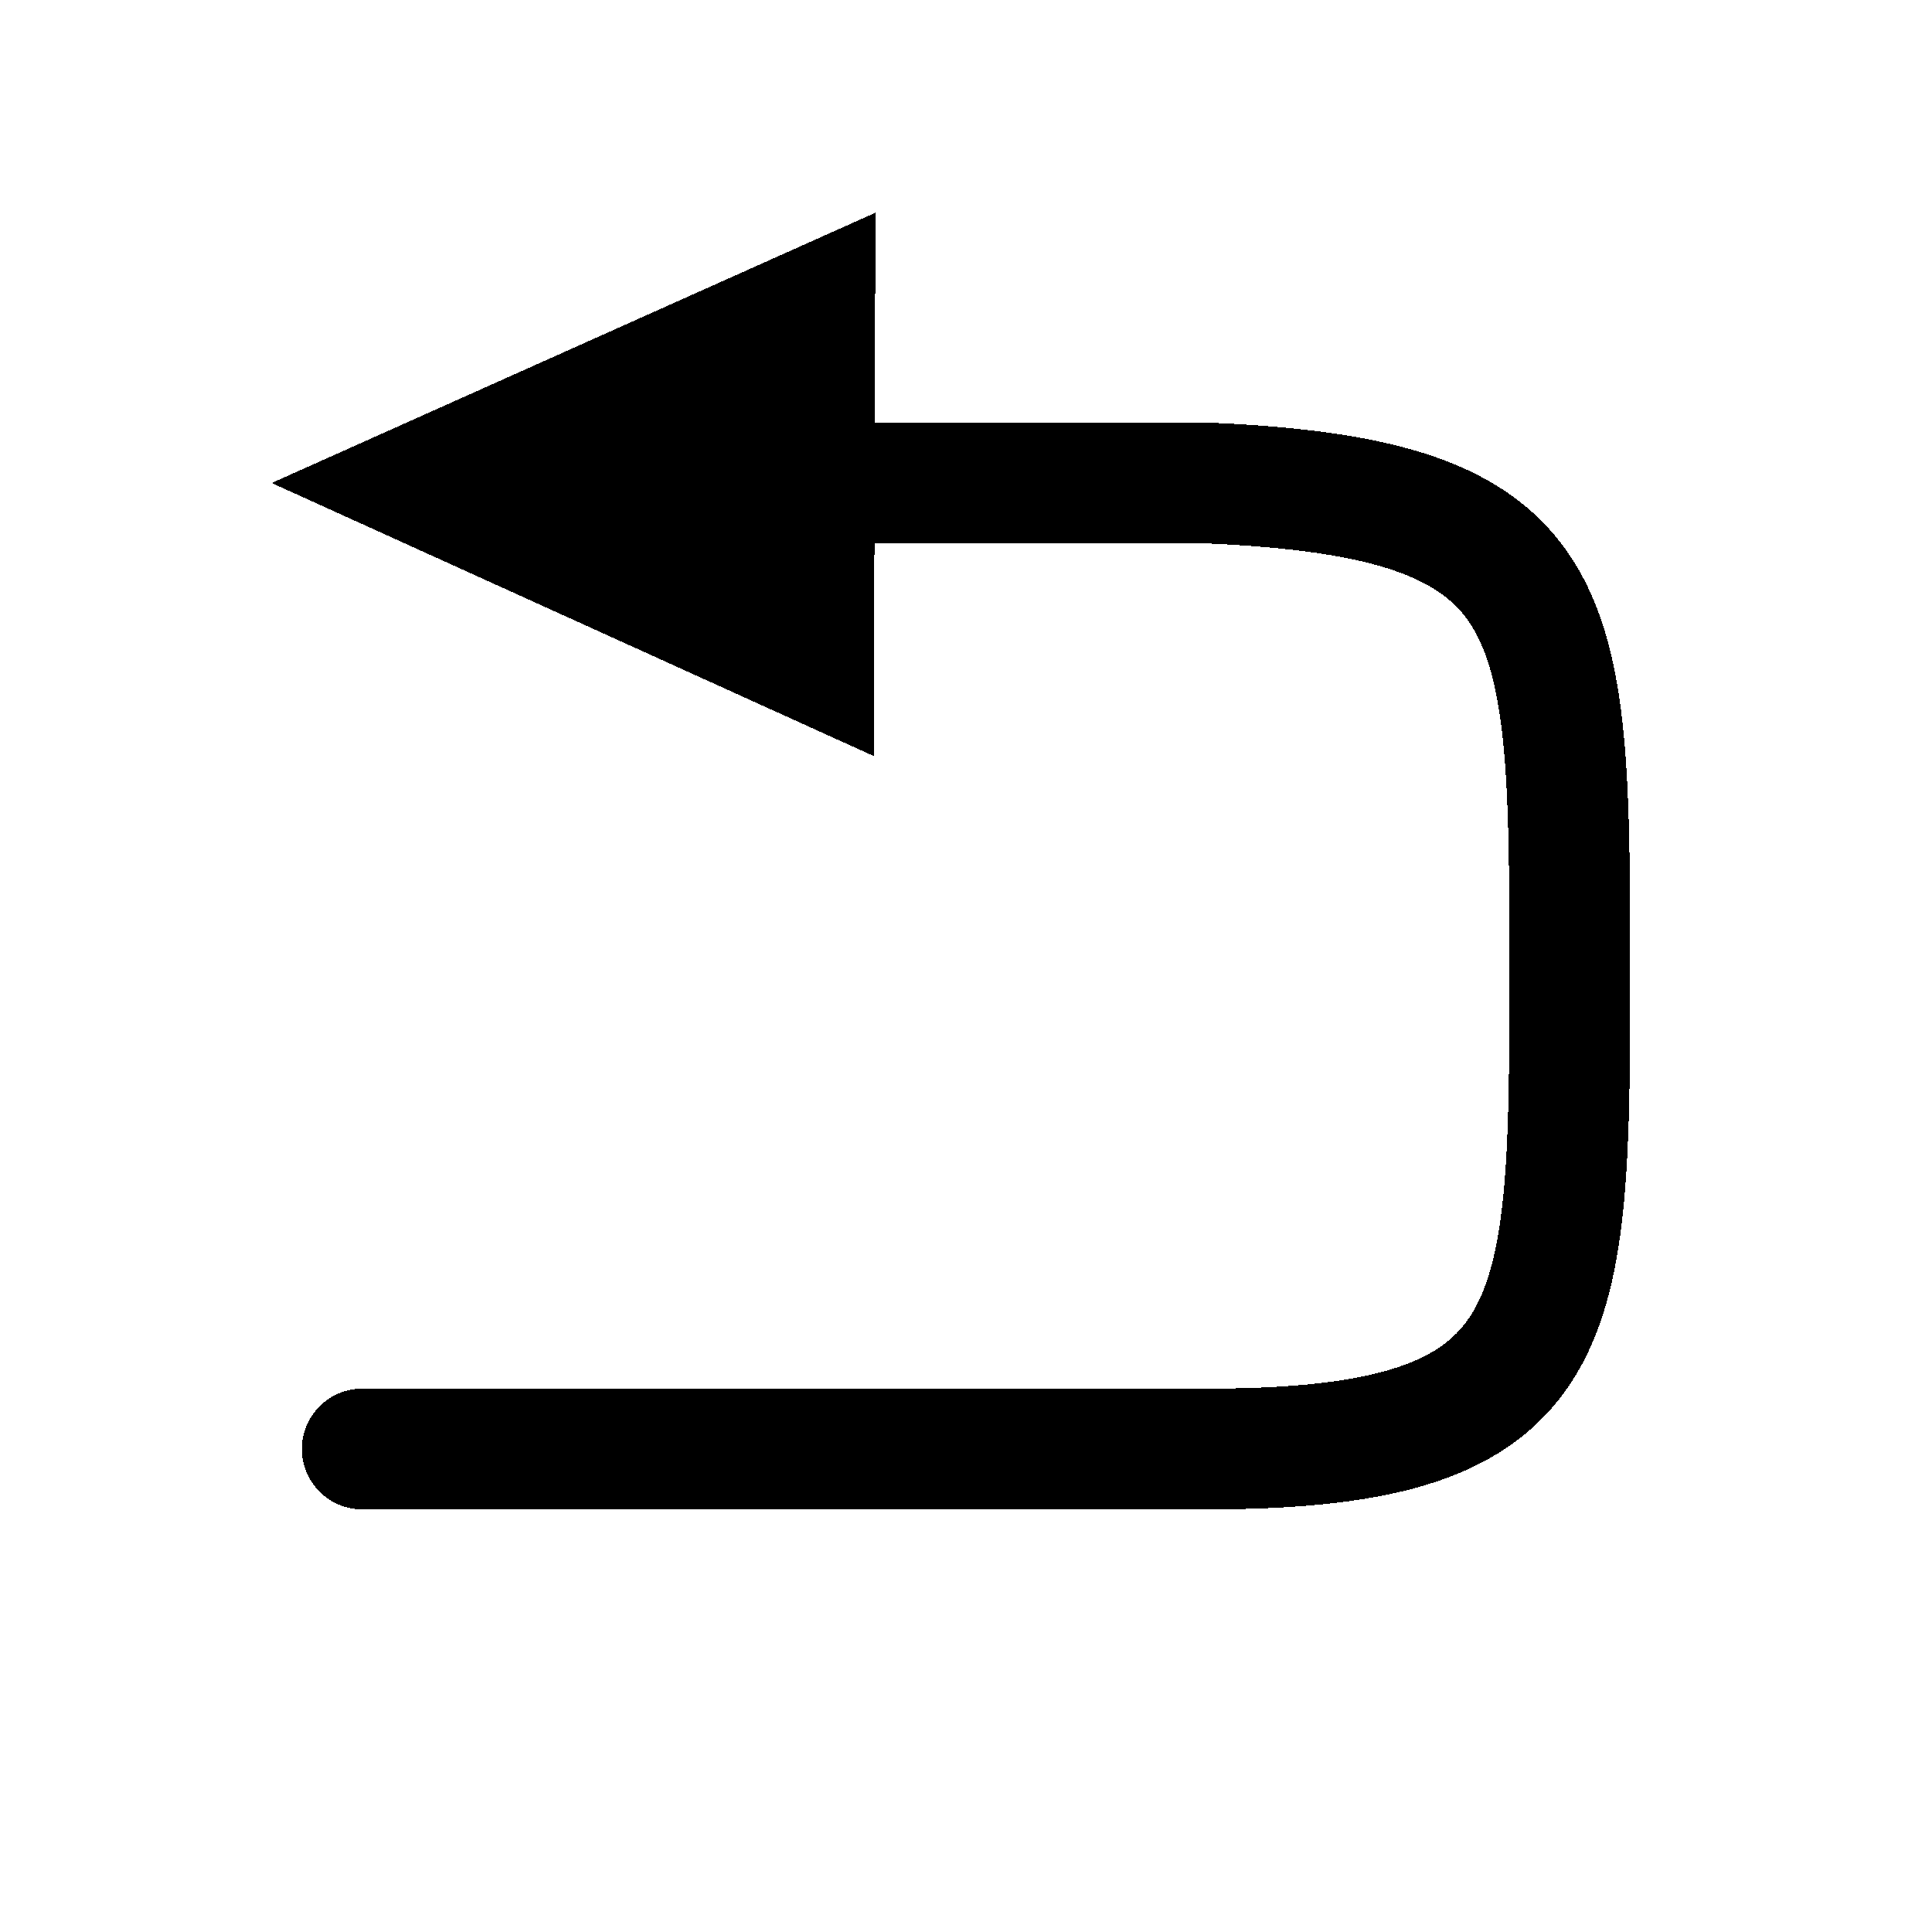
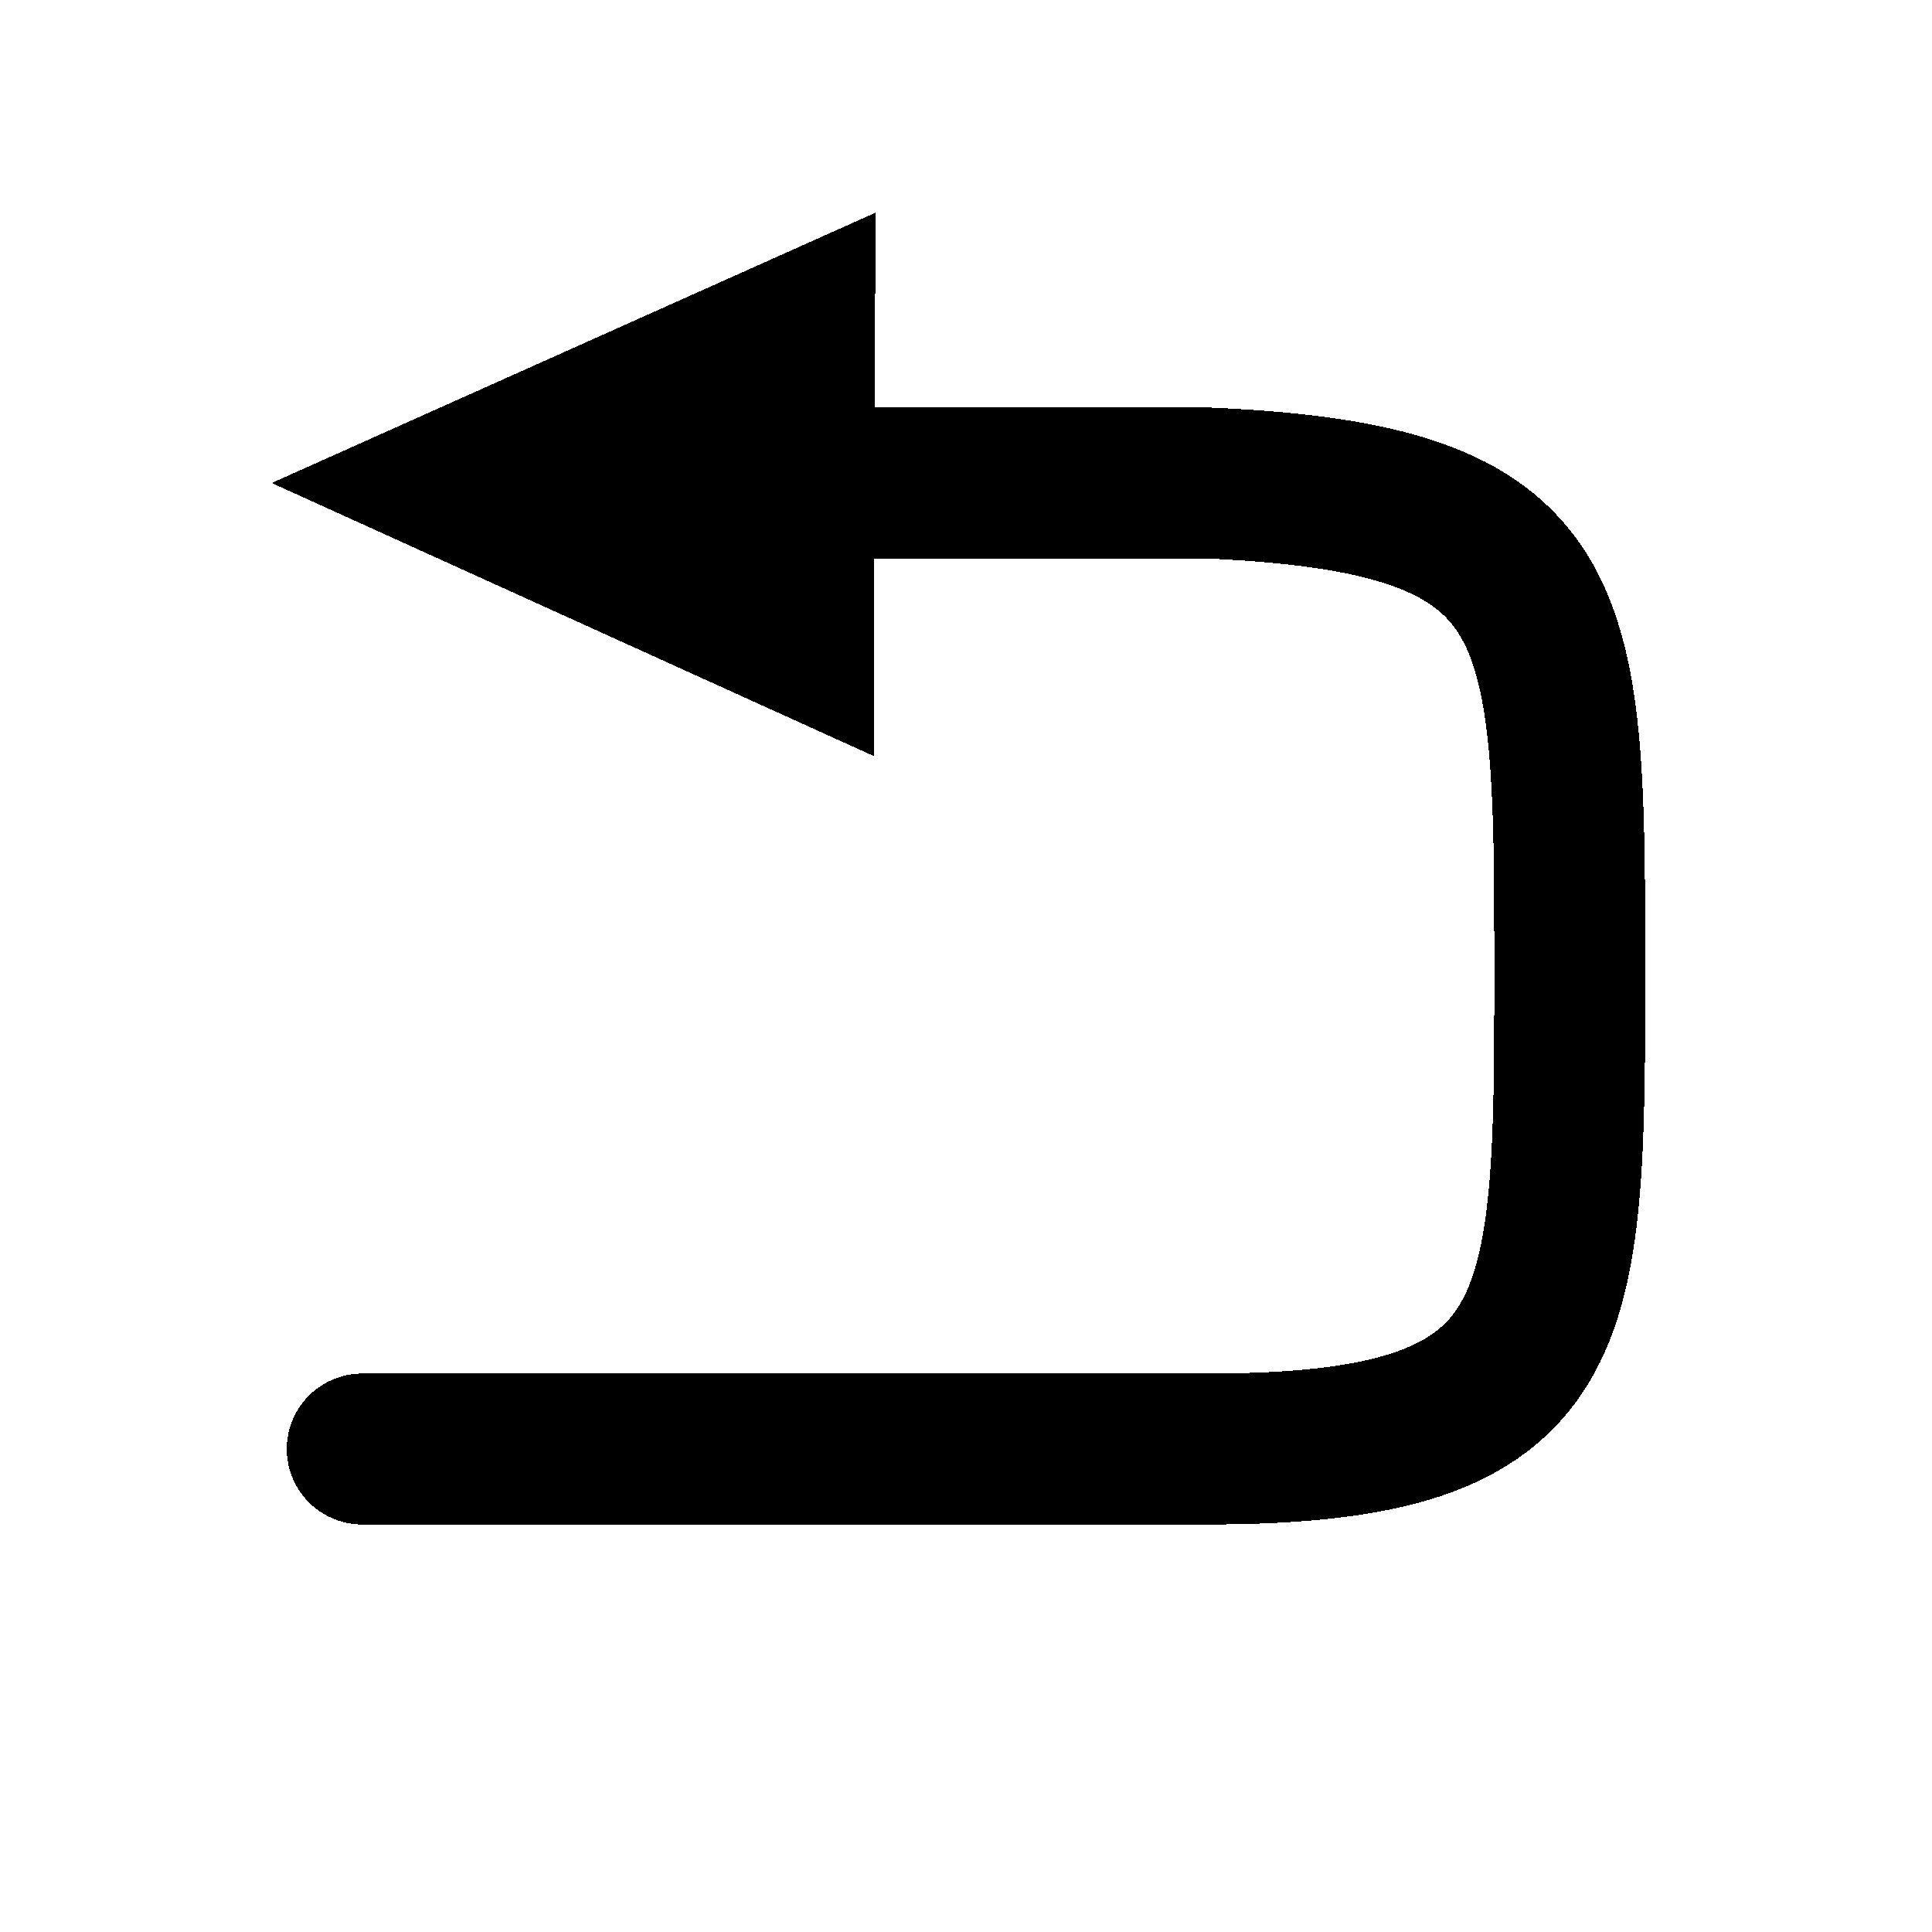
<svg xmlns="http://www.w3.org/2000/svg" id="svg4450" version="1.1" viewBox="0 0 64 64" height="64" width="64" shape-rendering="crispEdges">
  <defs id="defs4444" />
  <g id="layer1">
-     <path style="fill:none;stroke:#000000;stroke-width:4;stroke-linecap:round;stroke-linejoin:miter;stroke-miterlimit:4;stroke-dasharray:none;stroke-opacity:1" d="M 12,48 H 40 C 52,48 52,44 52,32 52,20 51.885,16.51 40,16 H 24" id="path3457" />
+     <path style="fill:none;stroke:#000000;stroke-width:5;stroke-linecap:round;stroke-linejoin:miter;stroke-miterlimit:4;stroke-dasharray:none;stroke-opacity:1" d="M 12,48 H 40 C 52,48 52,44 52,32 52,20 51.885,16.51 40,16 H 24" id="path3457" />
    <path transform="matrix(2.1879894e-4,-0.07409201,0.09493377,2.2081857e-4,-5.228204,36.28942)" d="m 395.756,359.636 -121.471,0 -121.471,0 60.735,-105.197 60.735,-105.197 60.735,105.197 z" id="path2991" style="fill:#000000;fill-opacity:1;stroke:none;stroke-width:0.316" />
  </g>
</svg>
